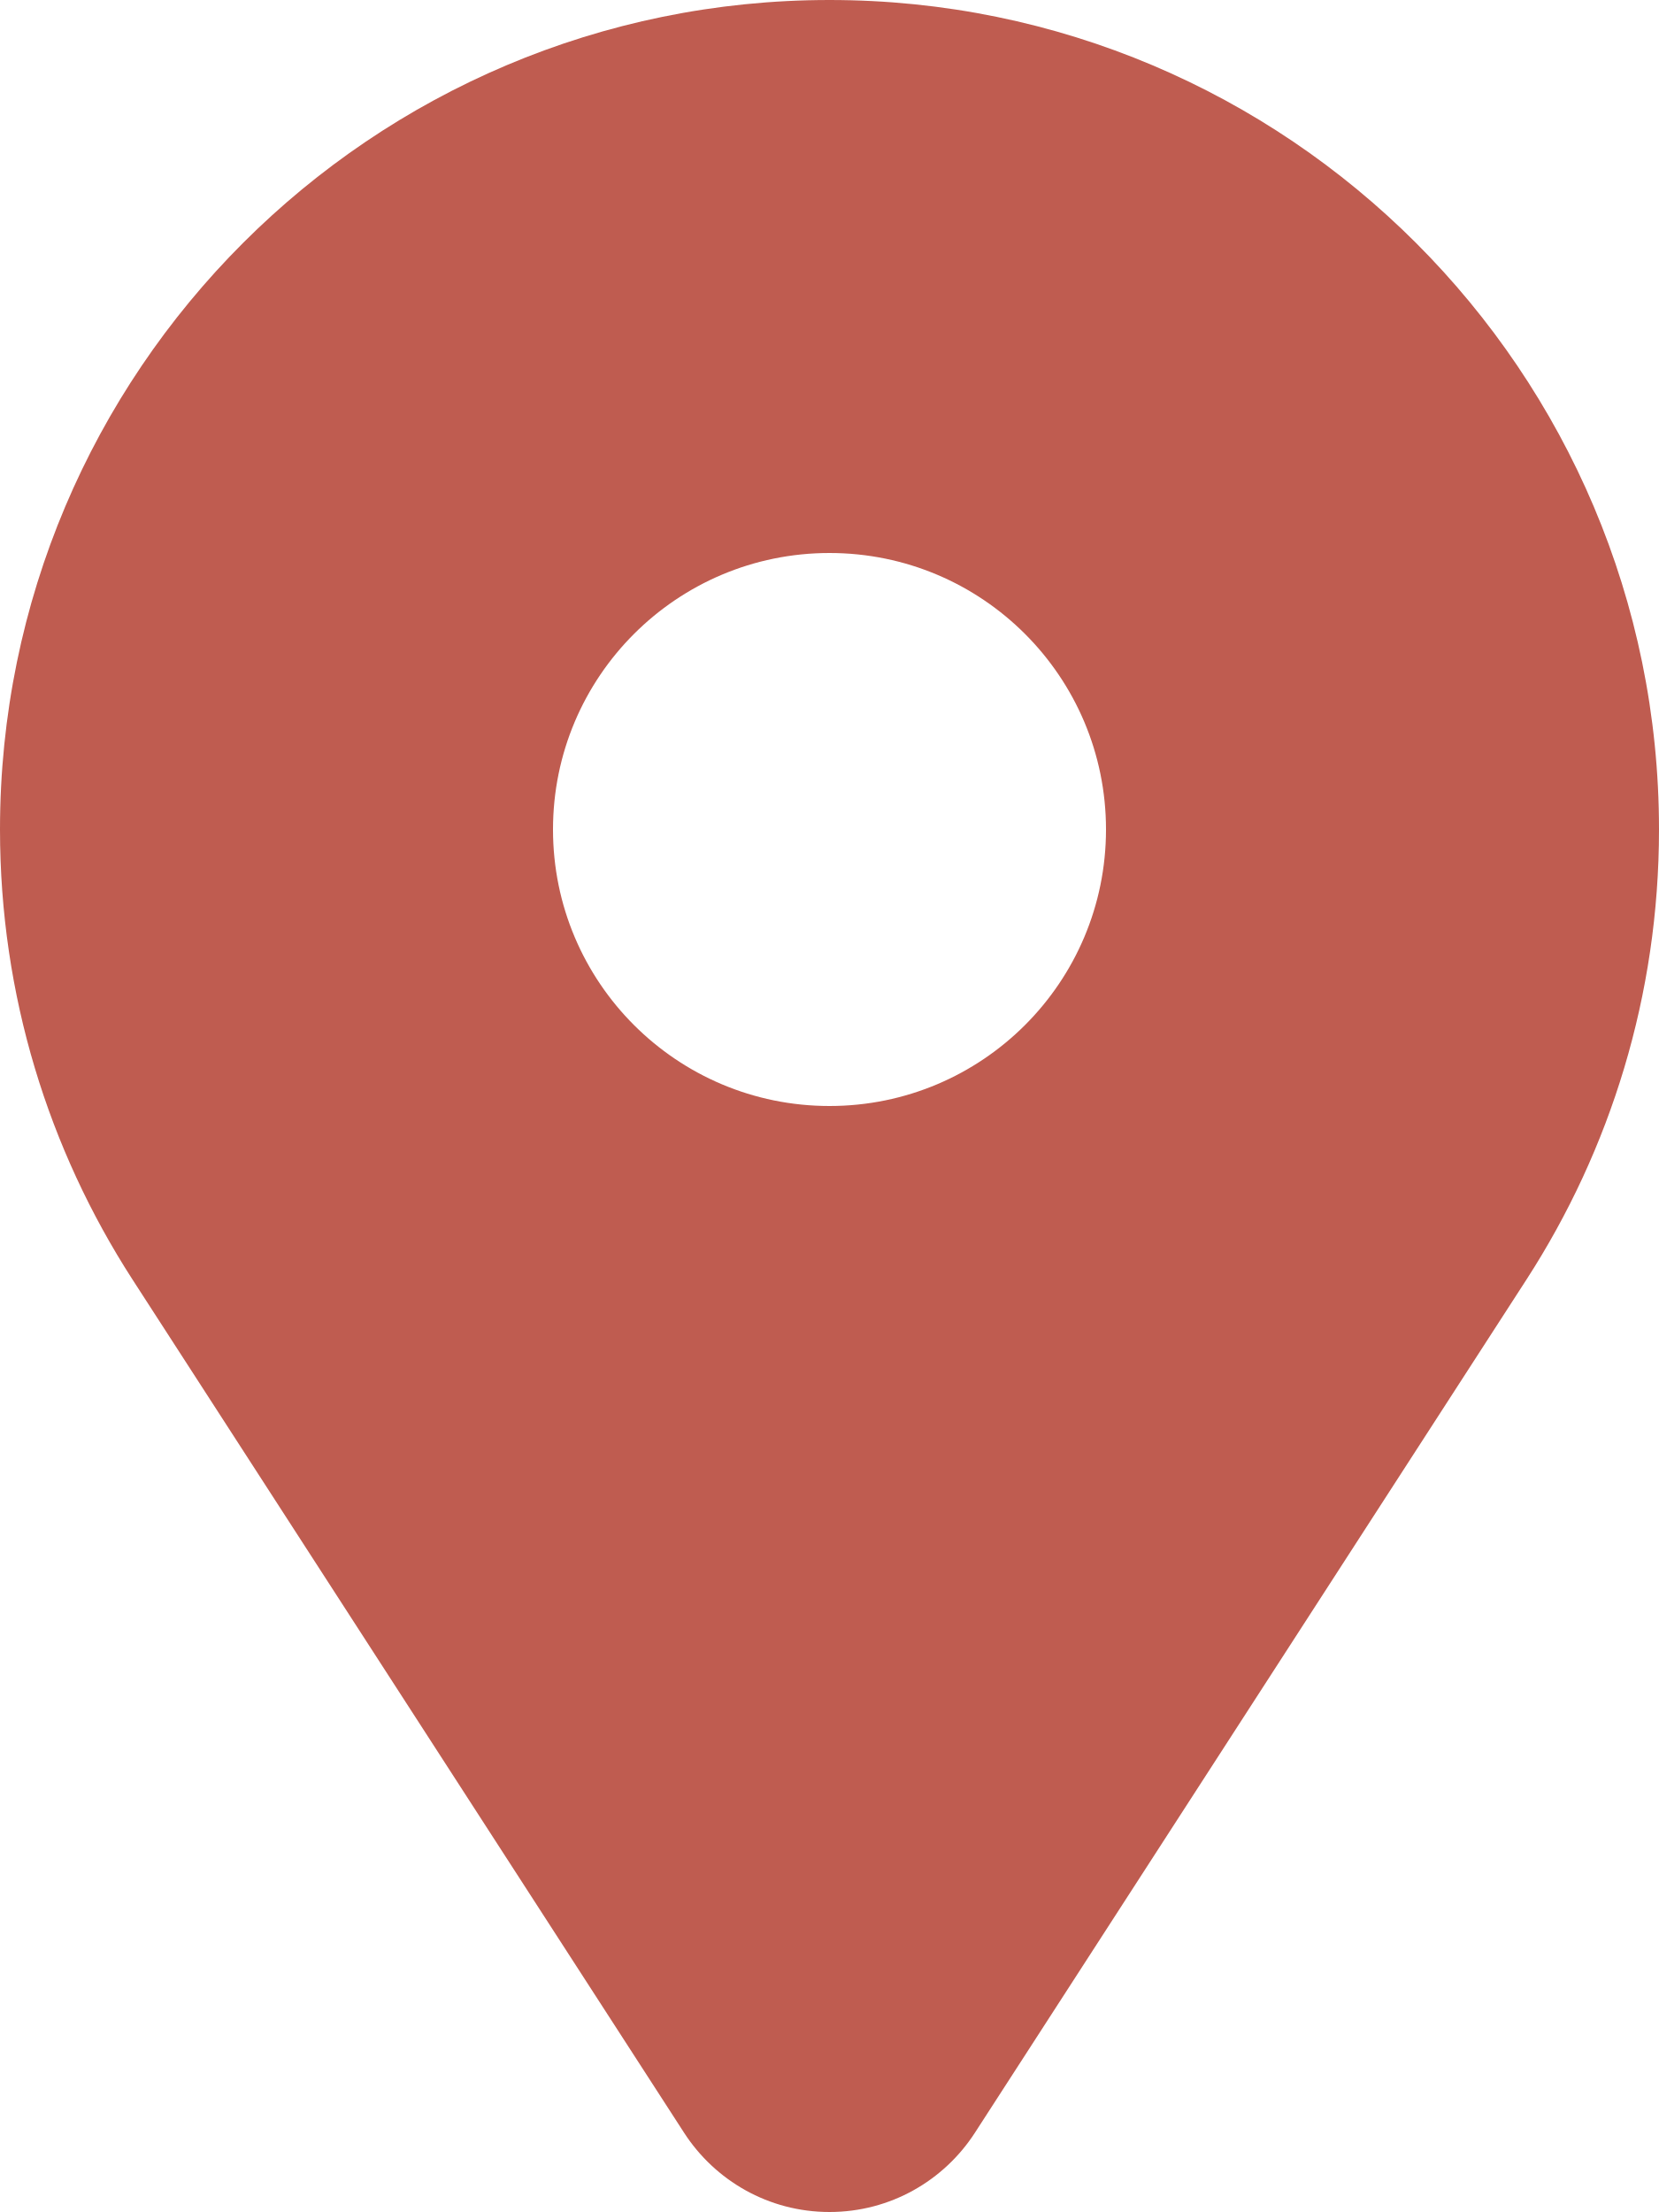
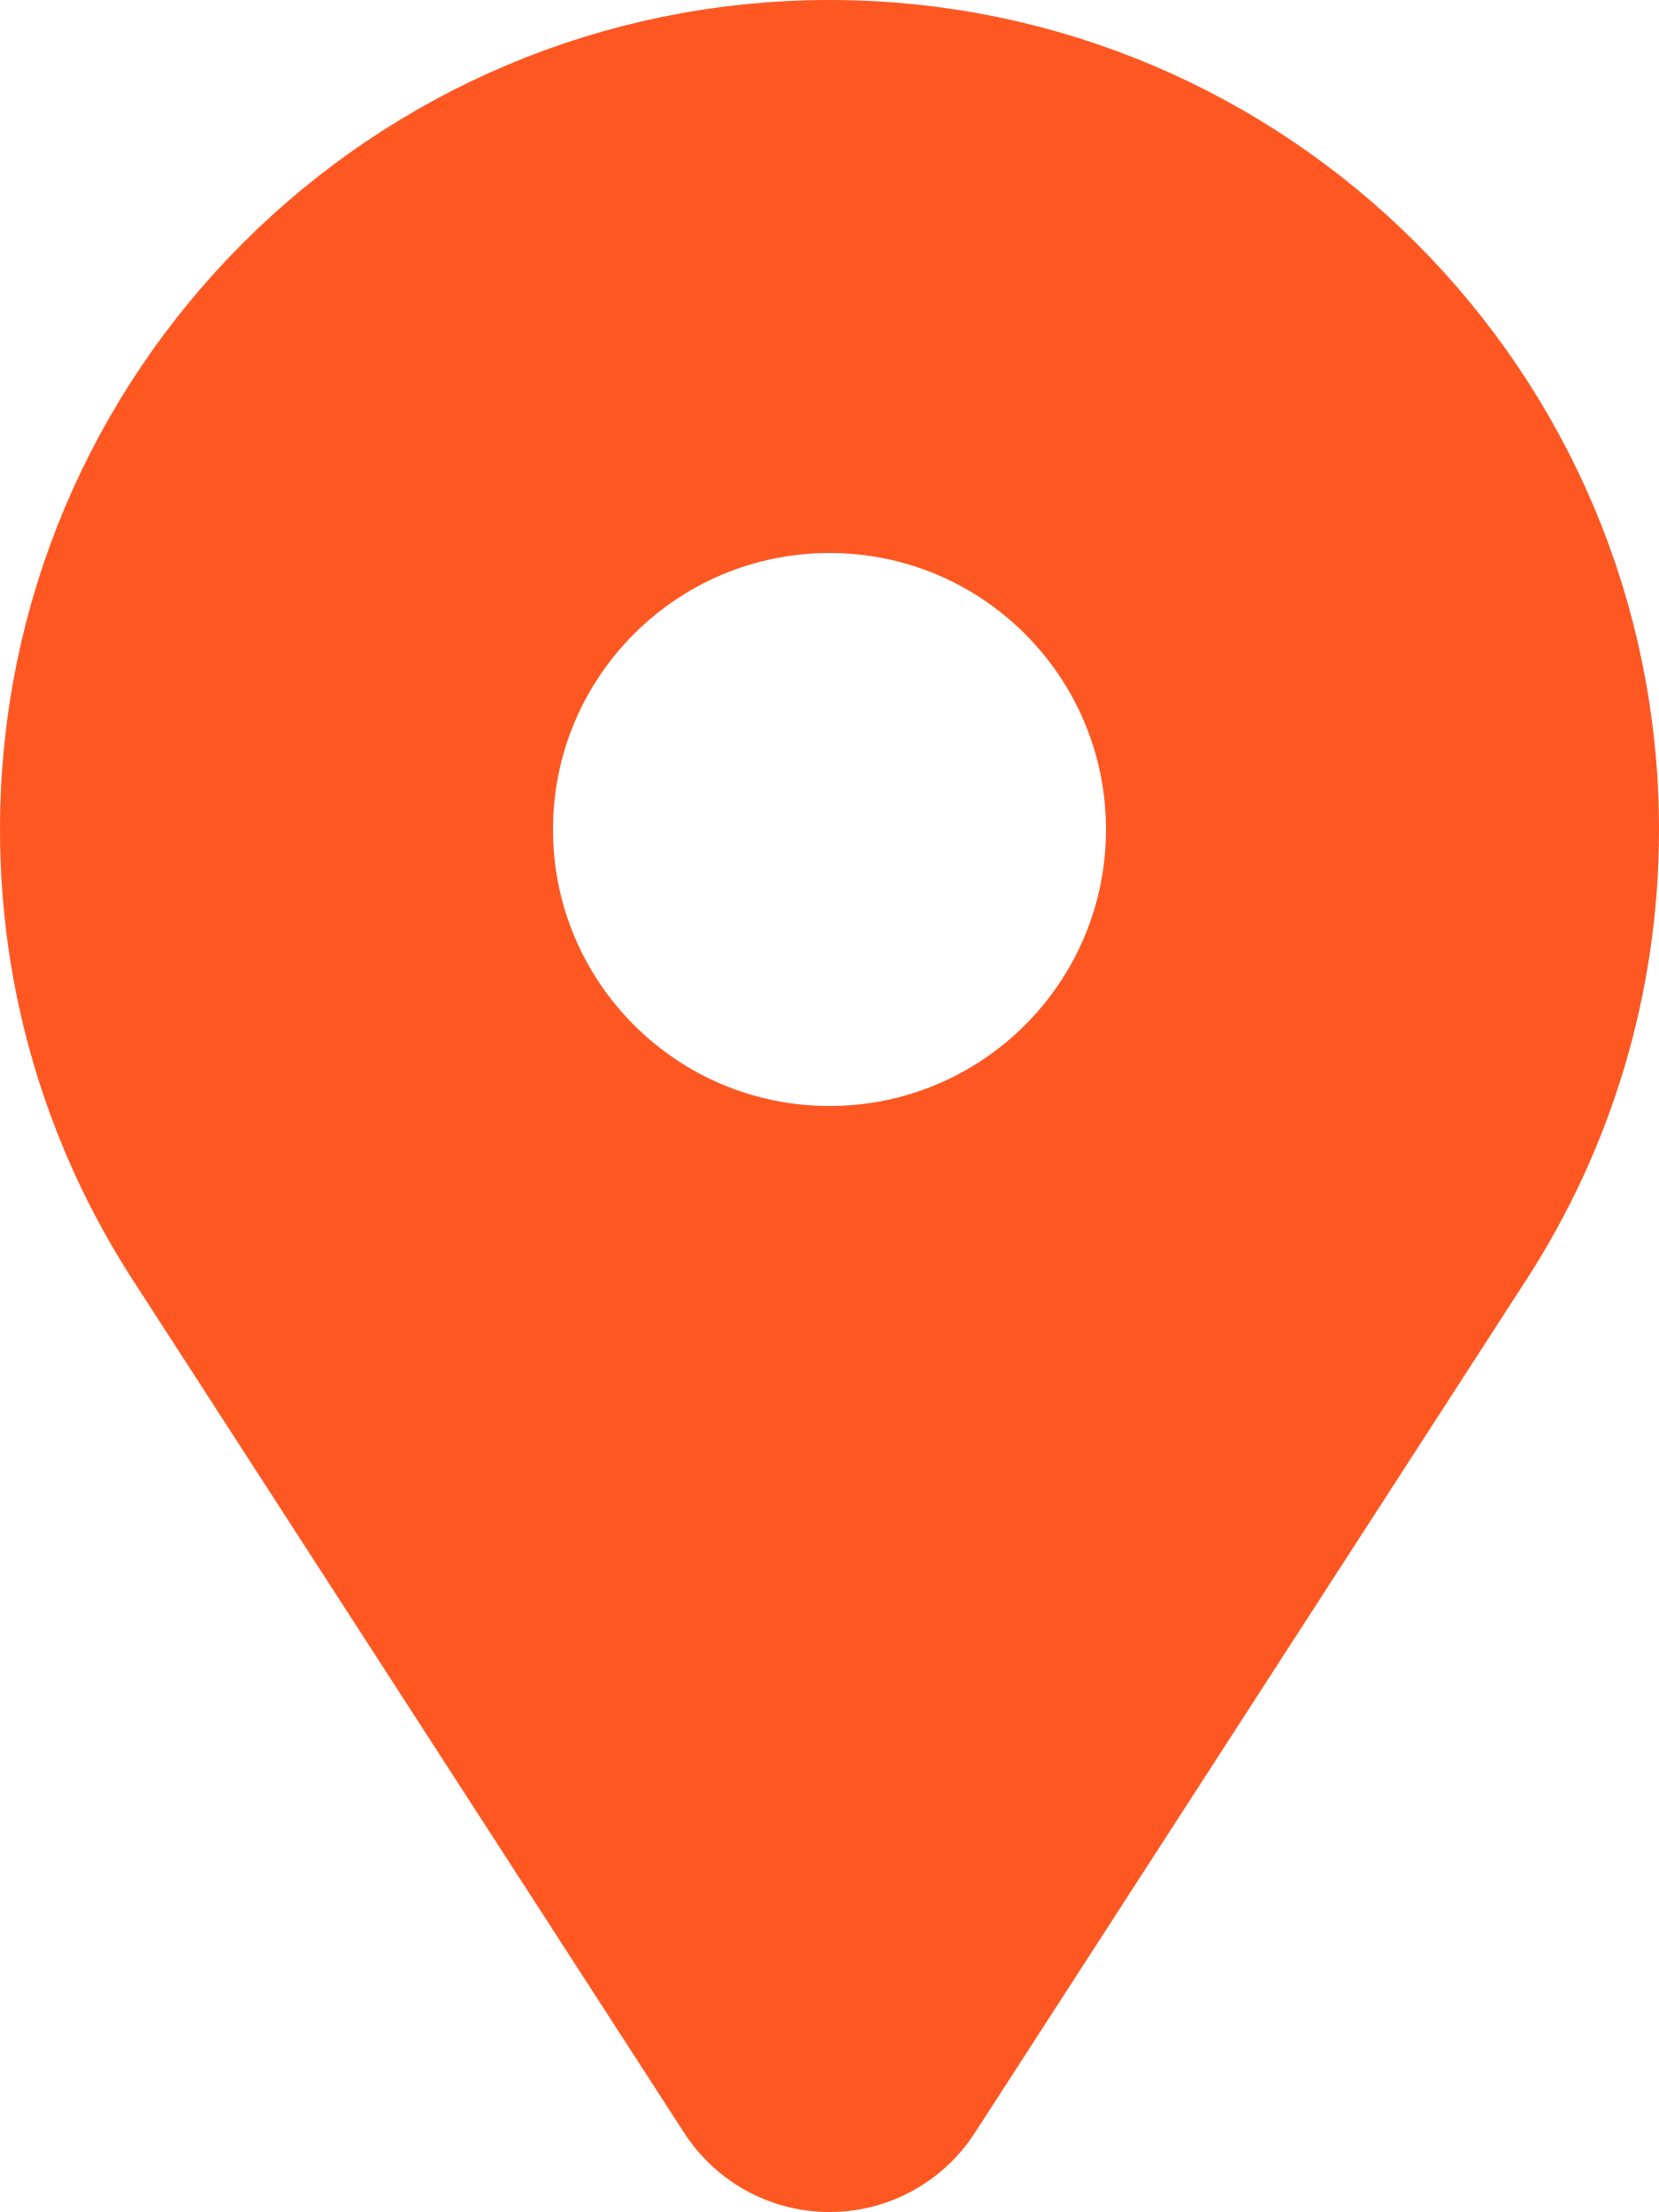
<svg xmlns="http://www.w3.org/2000/svg" width="12" height="16" viewBox="0 0 12 16" fill="none">
-   <path fill-rule="evenodd" clip-rule="evenodd" d="M0 6C0 2.687 2.687 0 6 0C9.314 0 12 2.687 12 6C12 7.199 11.648 8.316 11.043 9.253L7.051 15.428C6.828 15.772 6.441 16 6 16C5.559 16 5.172 15.772 4.949 15.428L0.957 9.253C0.352 8.315 0 7.199 0 6ZM6 8C7.105 8 8 7.105 8 6C8 4.895 7.105 4 6 4C4.895 4 4 4.895 4 6C4 7.105 4.895 8 6 8Z" fill="#BF5C50" />
+   <path fill-rule="evenodd" clip-rule="evenodd" d="M0 6C0 2.687 2.687 0 6 0C9.314 0 12 2.687 12 6C12 7.199 11.648 8.316 11.043 9.253L7.051 15.428C6.828 15.772 6.441 16 6 16C5.559 16 5.172 15.772 4.949 15.428L0.957 9.253C0.352 8.315 0 7.199 0 6ZM6 8C7.105 8 8 7.105 8 6C8 4.895 7.105 4 6 4C4.895 4 4 4.895 4 6C4 7.105 4.895 8 6 8Z" fill="#FF5722" />
</svg>
